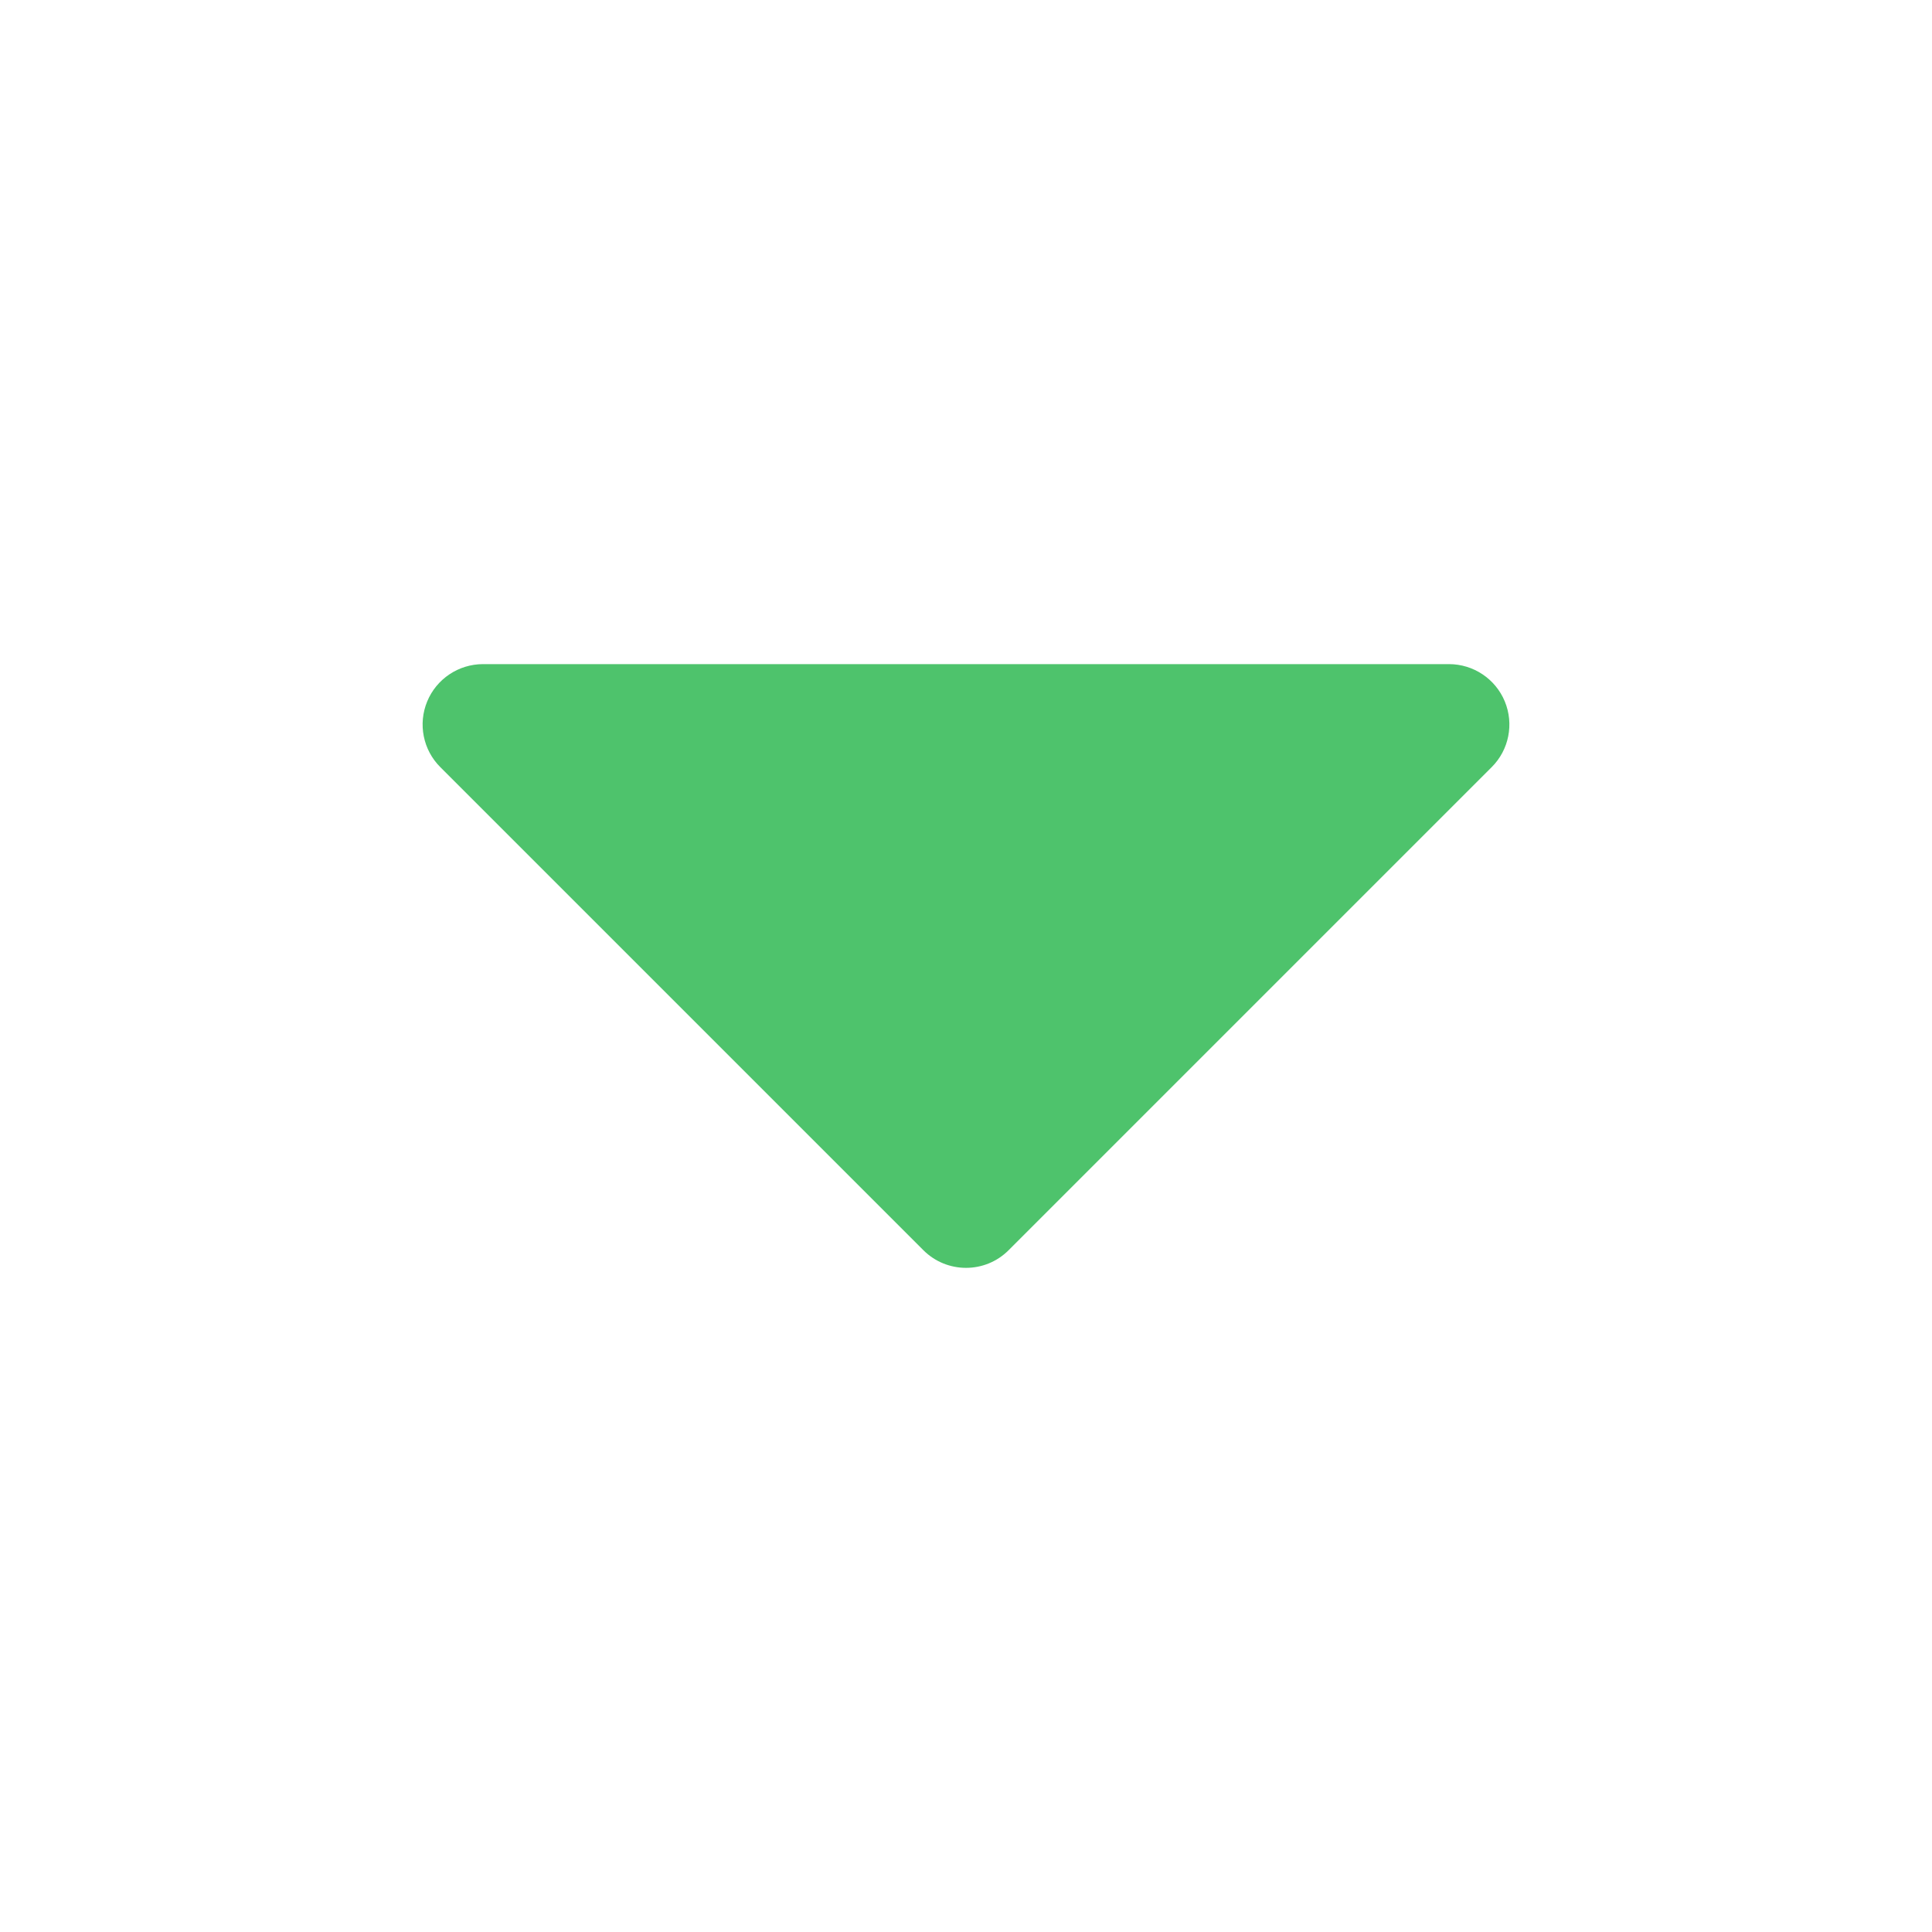
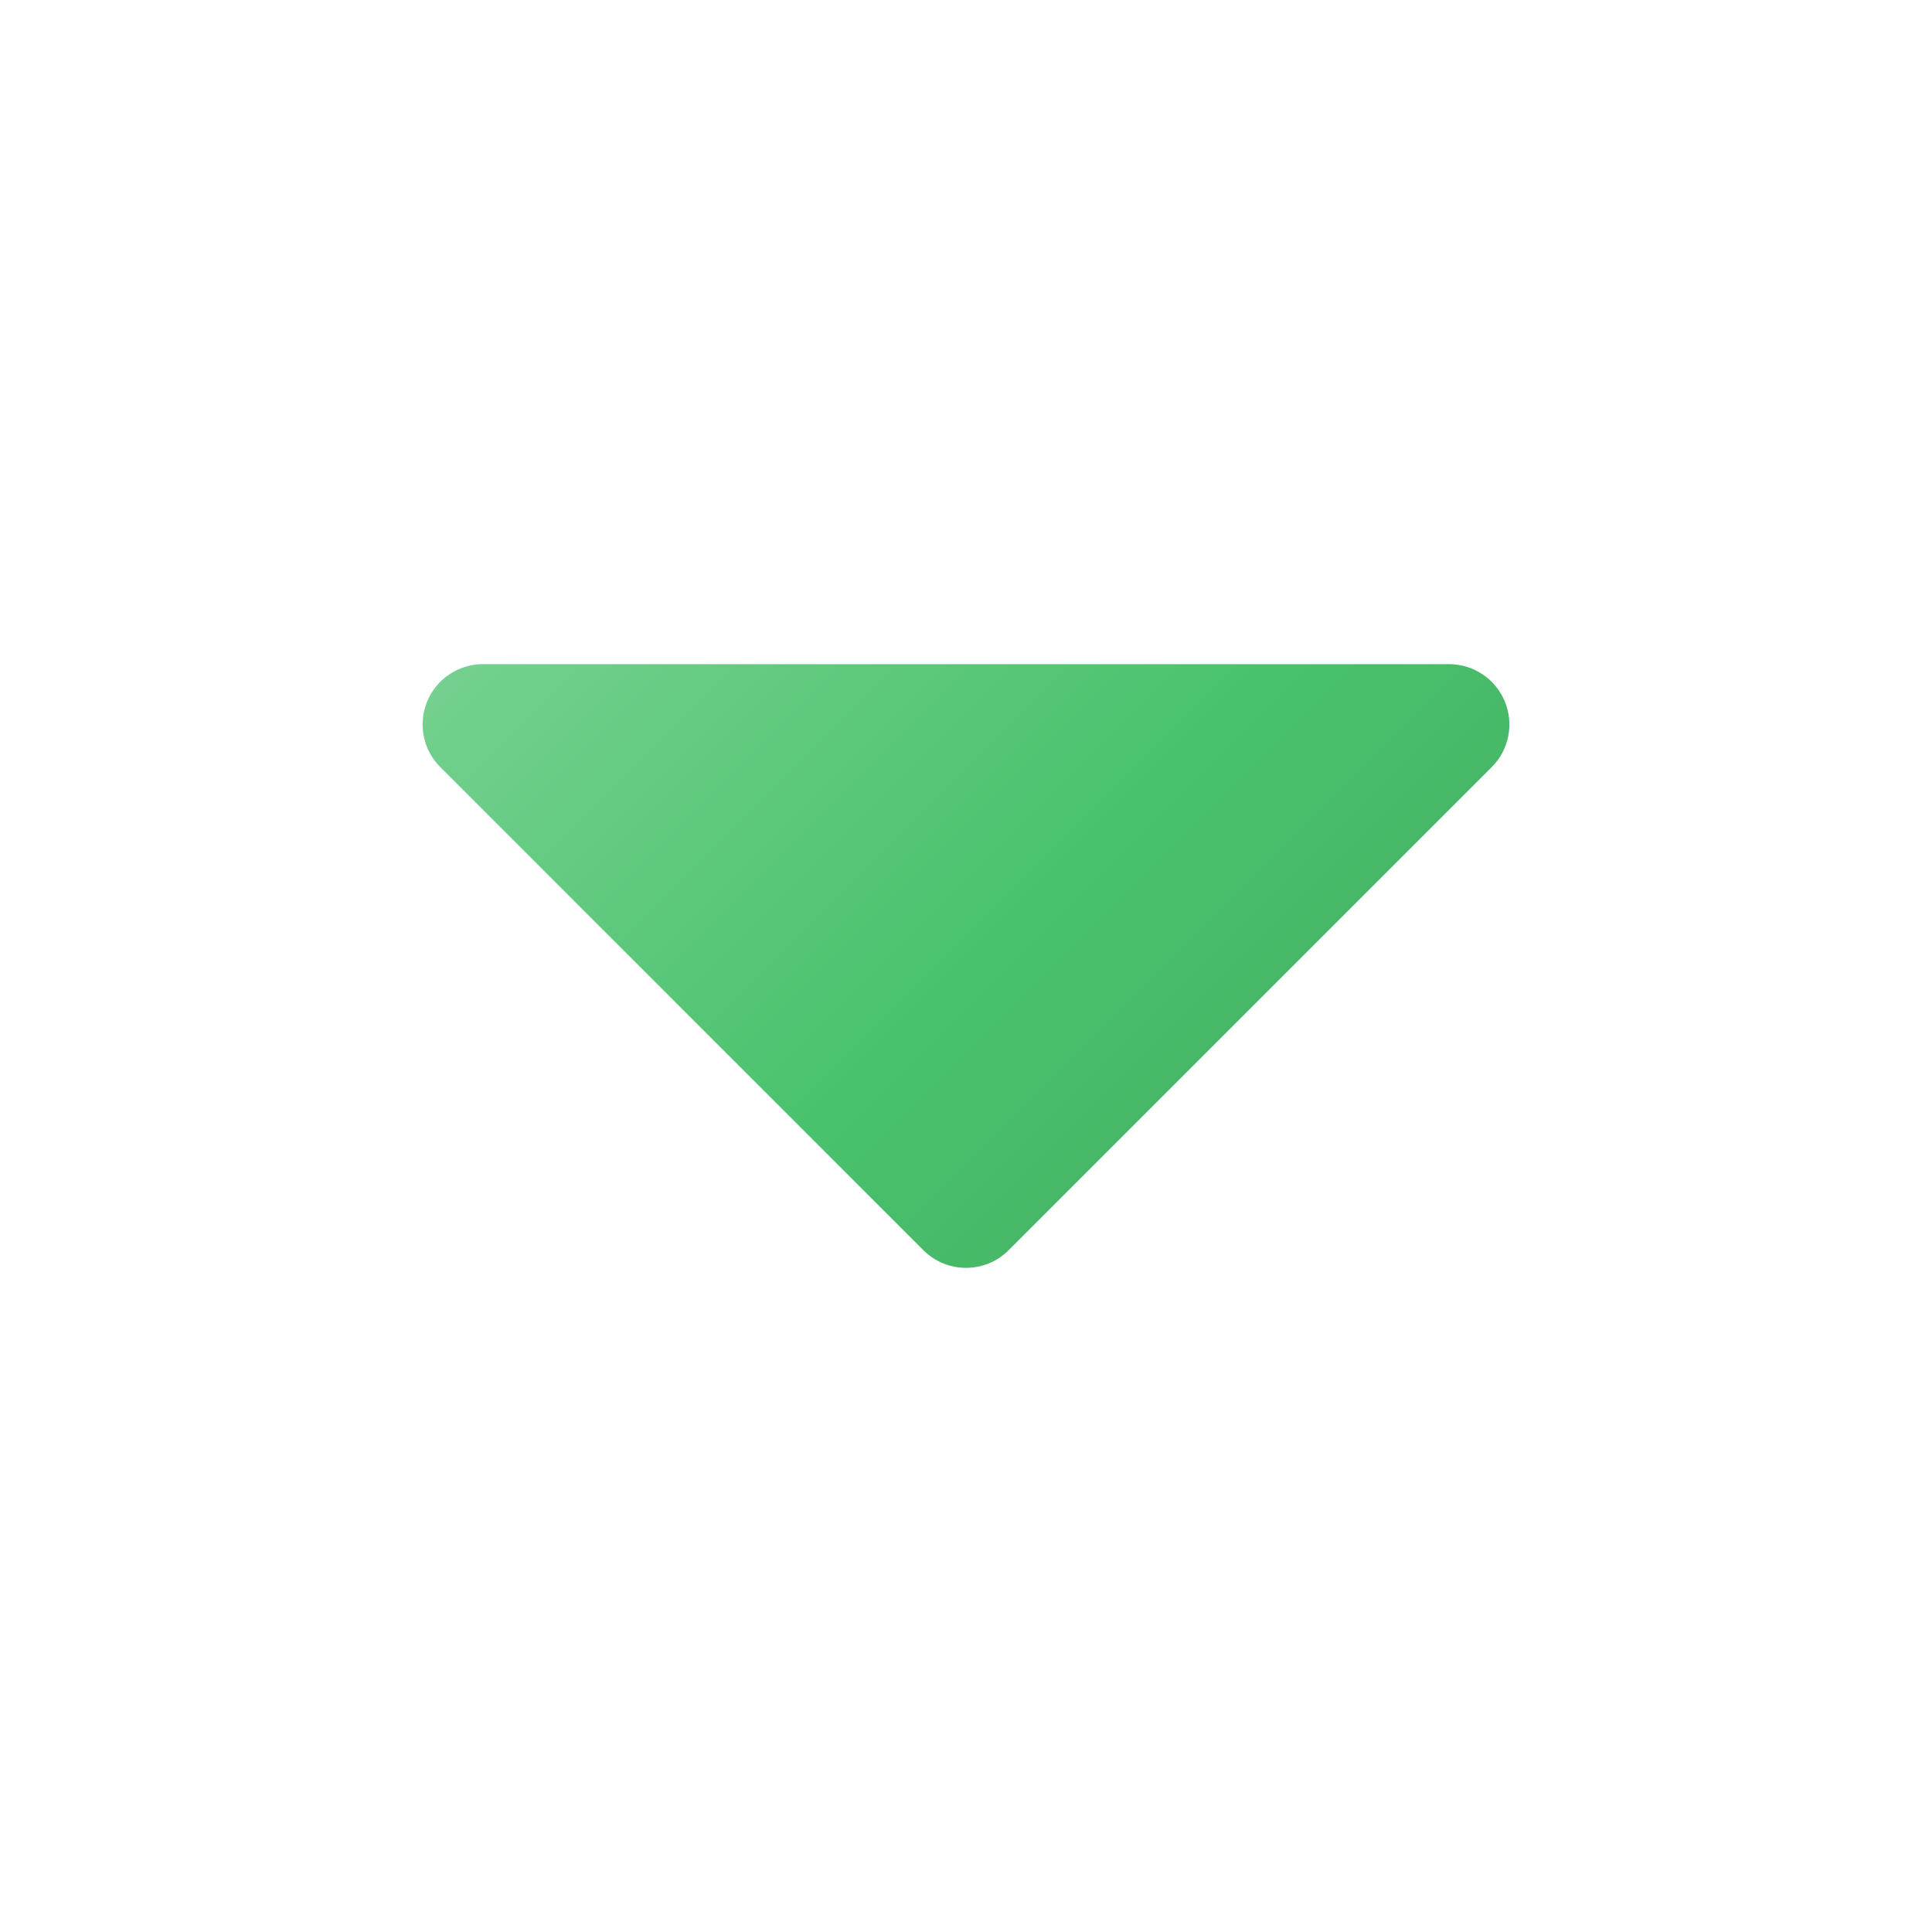
<svg xmlns="http://www.w3.org/2000/svg" preserveAspectRatio="none" overflow="visible" style="display: block;" width="24" height="24" viewBox="0 0 24 24" fill="none">
+   <defs>
+     <linearGradient id="grad-c_left1" gradientUnits="userSpaceOnUse" x1="0.0" y1="0.0" x2="24.0" y2="24.0">
+       <stop offset="0" stop-color="#AEE4BD" />
+       <stop offset=".5" stop-color="#4AC26D" />
+       <stop offset="1" stop-color="#358C4E" />
+     </linearGradient>
+   </defs>
  <g id="Frame">
-     <path id="Vector" d="M5.307 8.713C5.423 8.433 5.697 8.25 6 8.25H18C18.303 8.25 18.577 8.433 18.693 8.713C18.809 8.993 18.745 9.316 18.53 9.53L12.53 15.53C12.238 15.823 11.763 15.823 11.47 15.53L5.47 9.53C5.255 9.316 5.191 8.993 5.307 8.713Z" fill-rule="evenodd" clip-rule="evenodd" fill="#4EC36C" />
+     <path id="Vector" d="M5.307 8.713C5.423 8.433 5.697 8.25 6 8.25H18C18.303 8.25 18.577 8.433 18.693 8.713C18.809 8.993 18.745 9.316 18.53 9.53L12.53 15.53C12.238 15.823 11.763 15.823 11.47 15.53L5.47 9.53C5.255 9.316 5.191 8.993 5.307 8.713Z" fill-rule="evenodd" clip-rule="evenodd" fill="url(#grad-c_left1)" />
  </g>
</svg>
